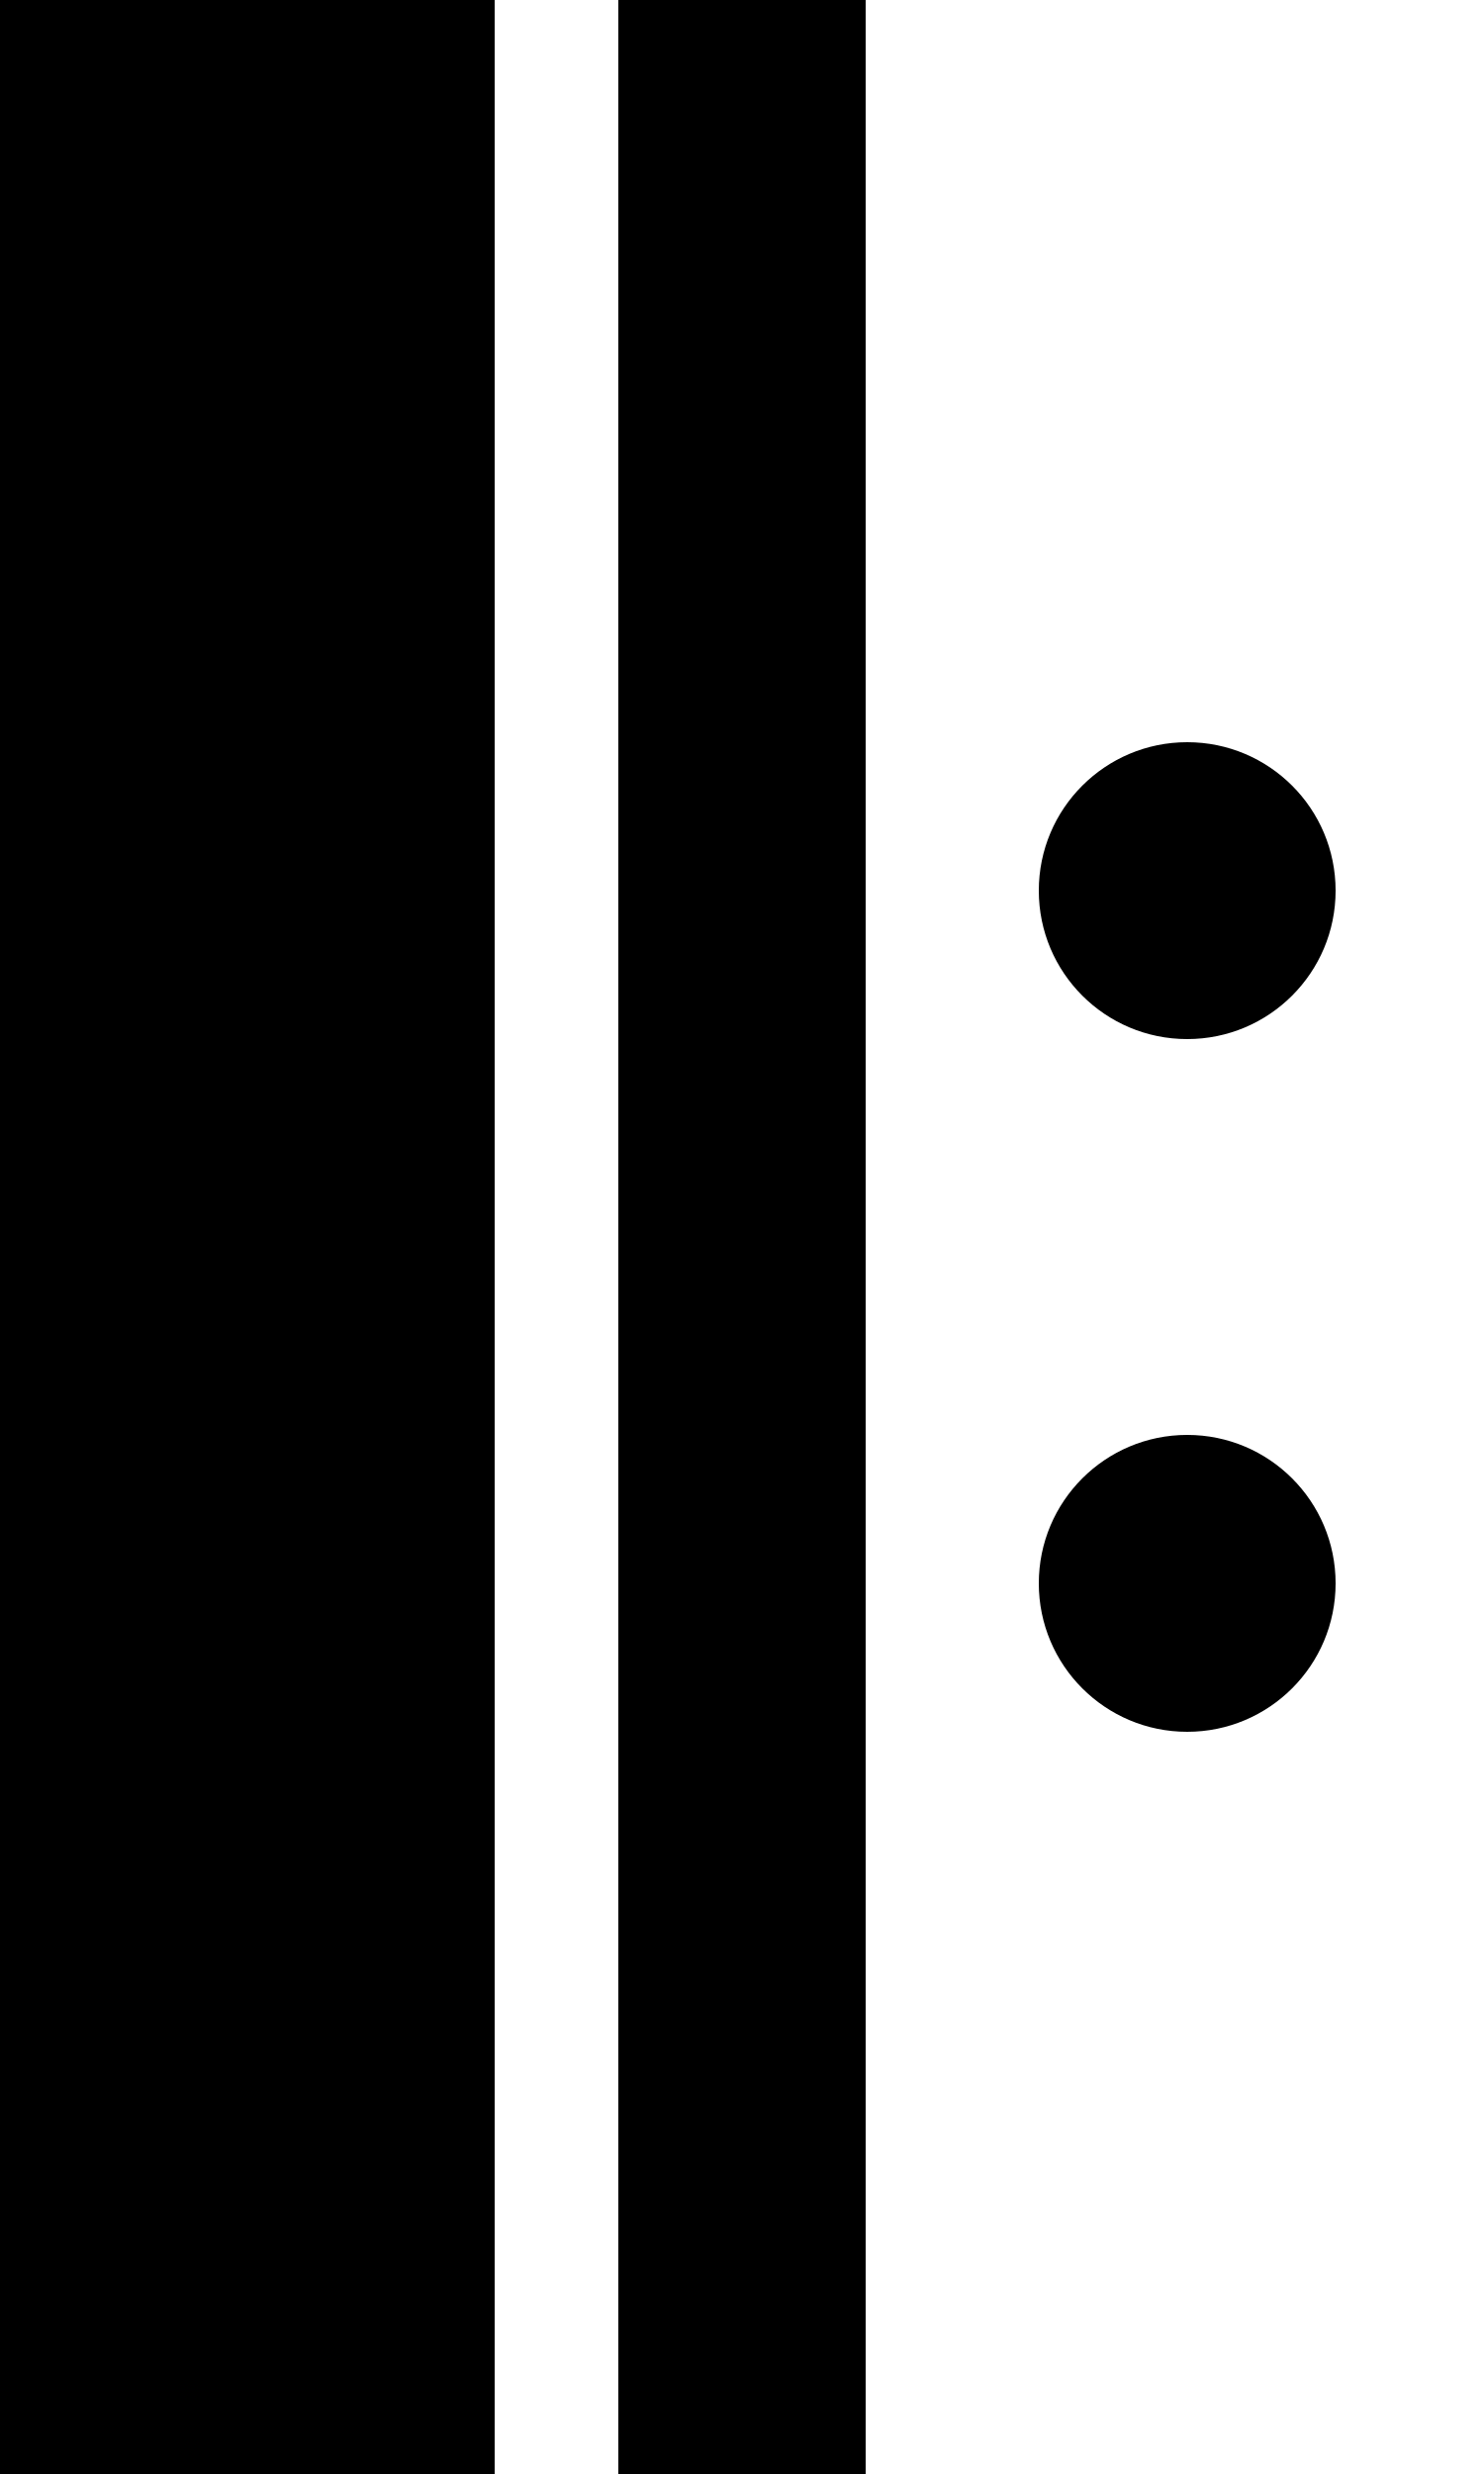
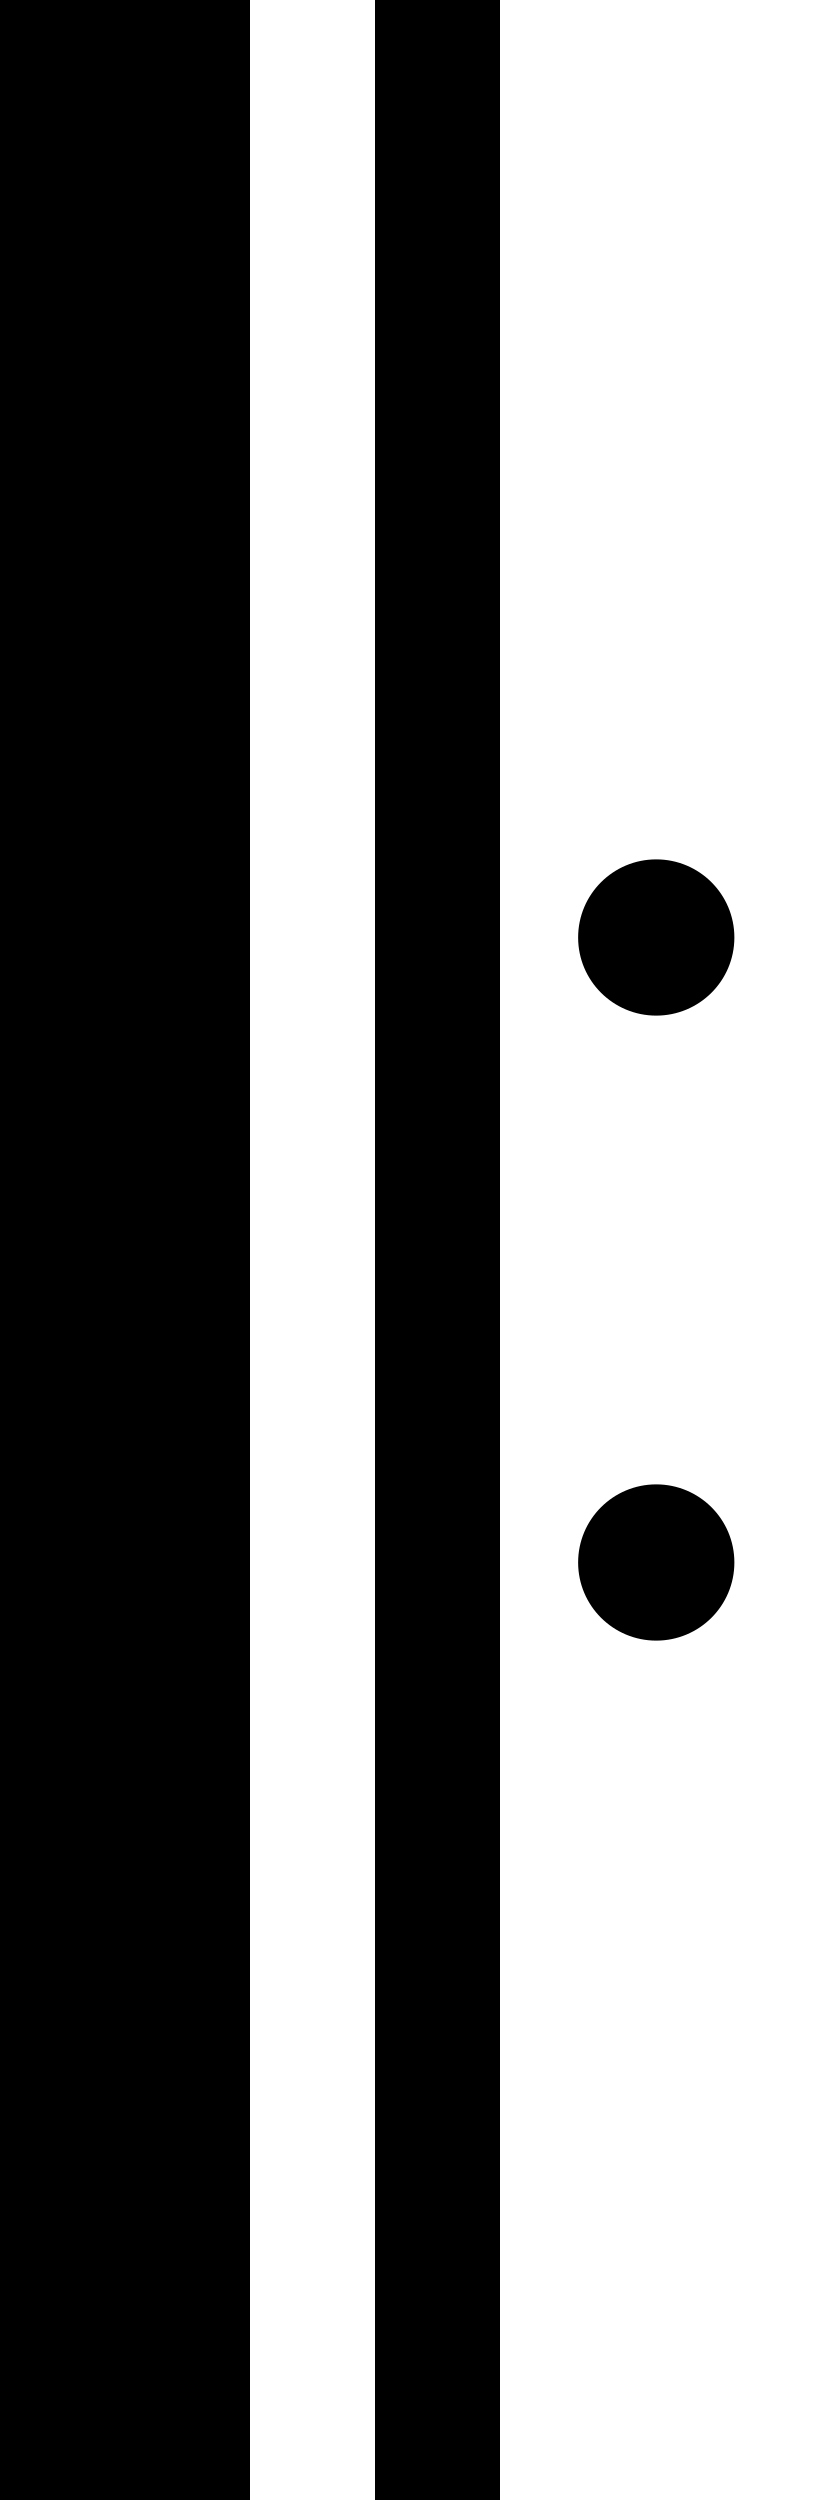
- <svg xmlns="http://www.w3.org/2000/svg" width="300" height="500">
-   <g>
-     <circle cx="240" cy="180" r="30" fill="black" />
-     <circle cx="240" cy="320" r="30" fill="black" />
-     <line x1="150" x2="150" y1="0" y2="500" stroke-width="50" class="line" stroke="black" />
-     <line x1="50" x2="50" y1="0" y2="500" stroke-width="100" class="line" stroke="black" />
+ <svg xmlns="http://www.w3.org/2000/svg" preserveAspectRatio="none" viewBox="0 0 130 400" width="130" height="400">
+   <g transform="scale(-1,1) translate(-130,0)">
+     <line x1="60" x2="60" y1="0" y2="400" stroke="black" stroke-width="20" />
+     <line x1="110" x2="110" y1="0" y2="400" stroke="black" stroke-width="40" />
+     <circle cx="25" cy="150" r="12.5" fill="black" />
+     <circle cx="25" cy="250" r="12.5" fill="black" />
  </g>
</svg>
